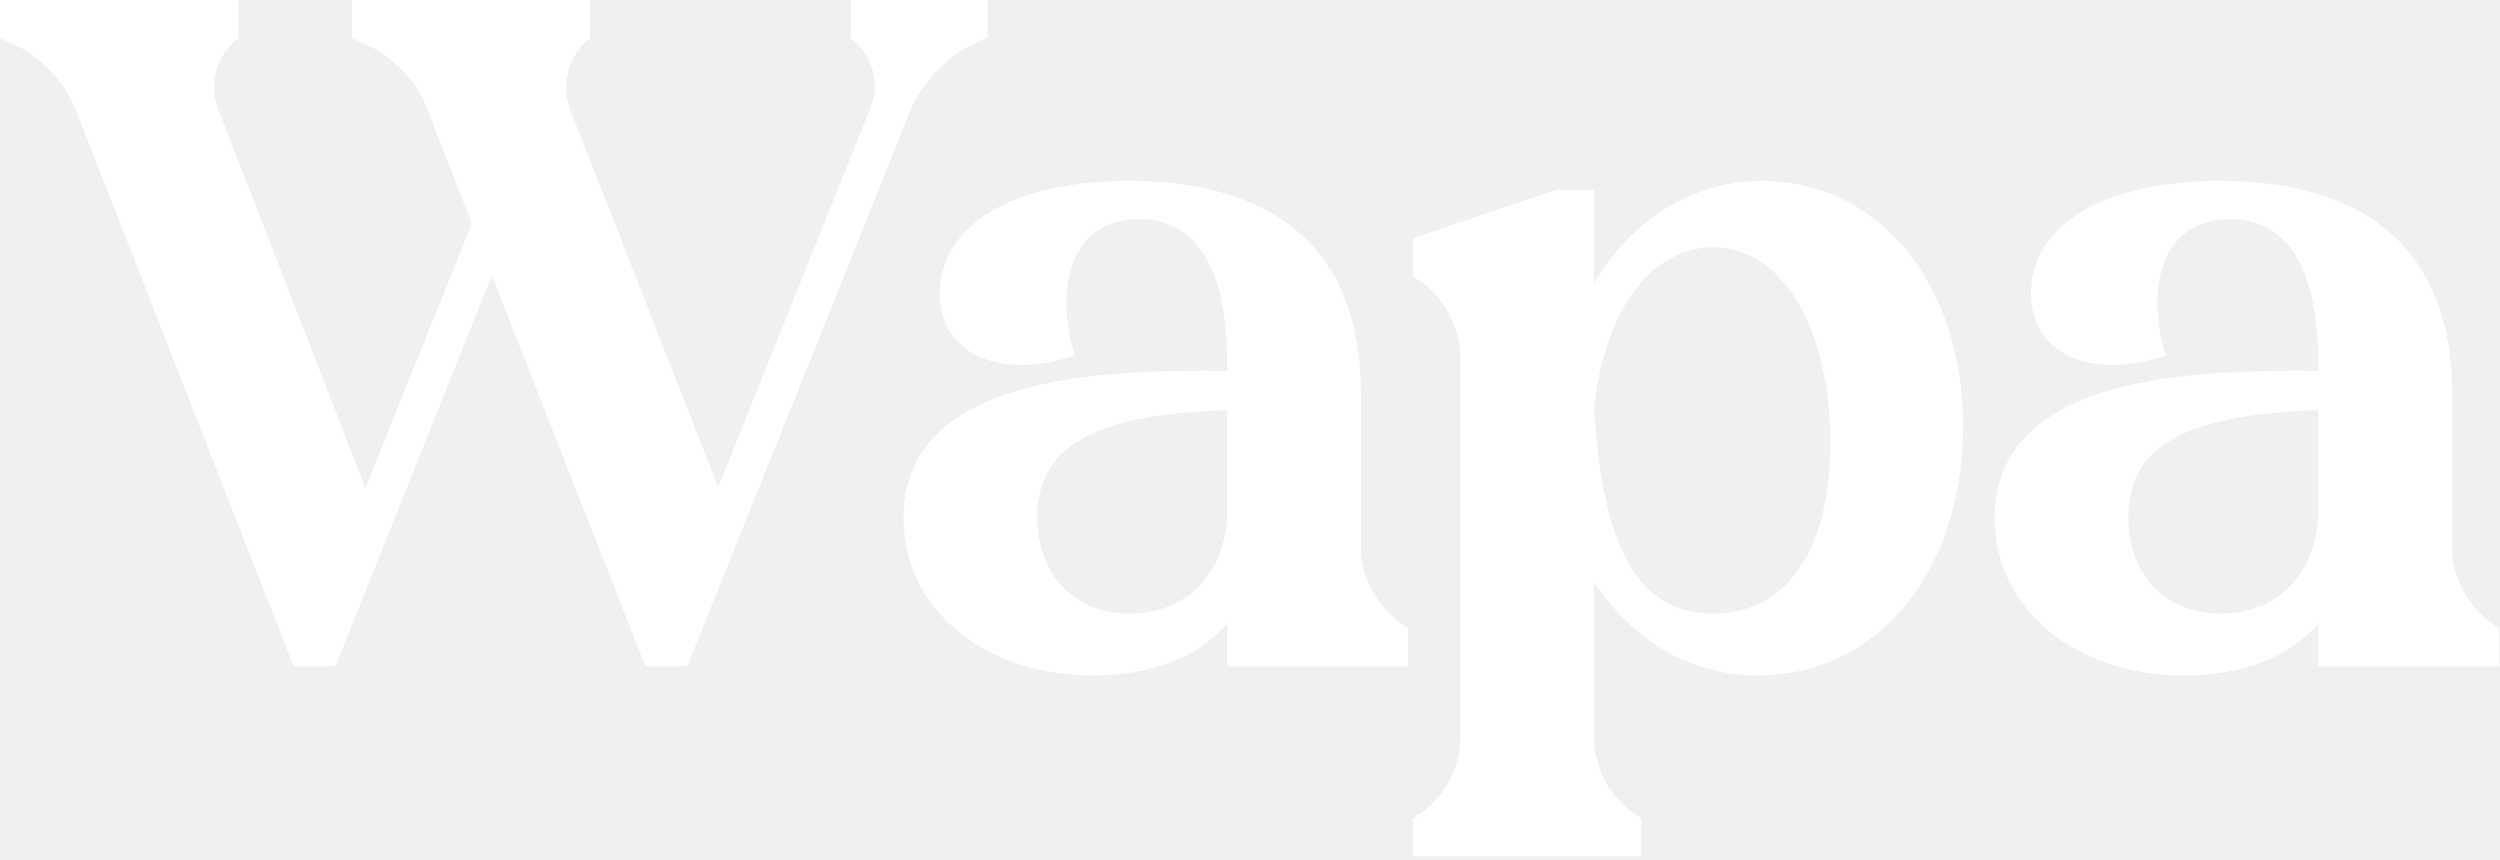
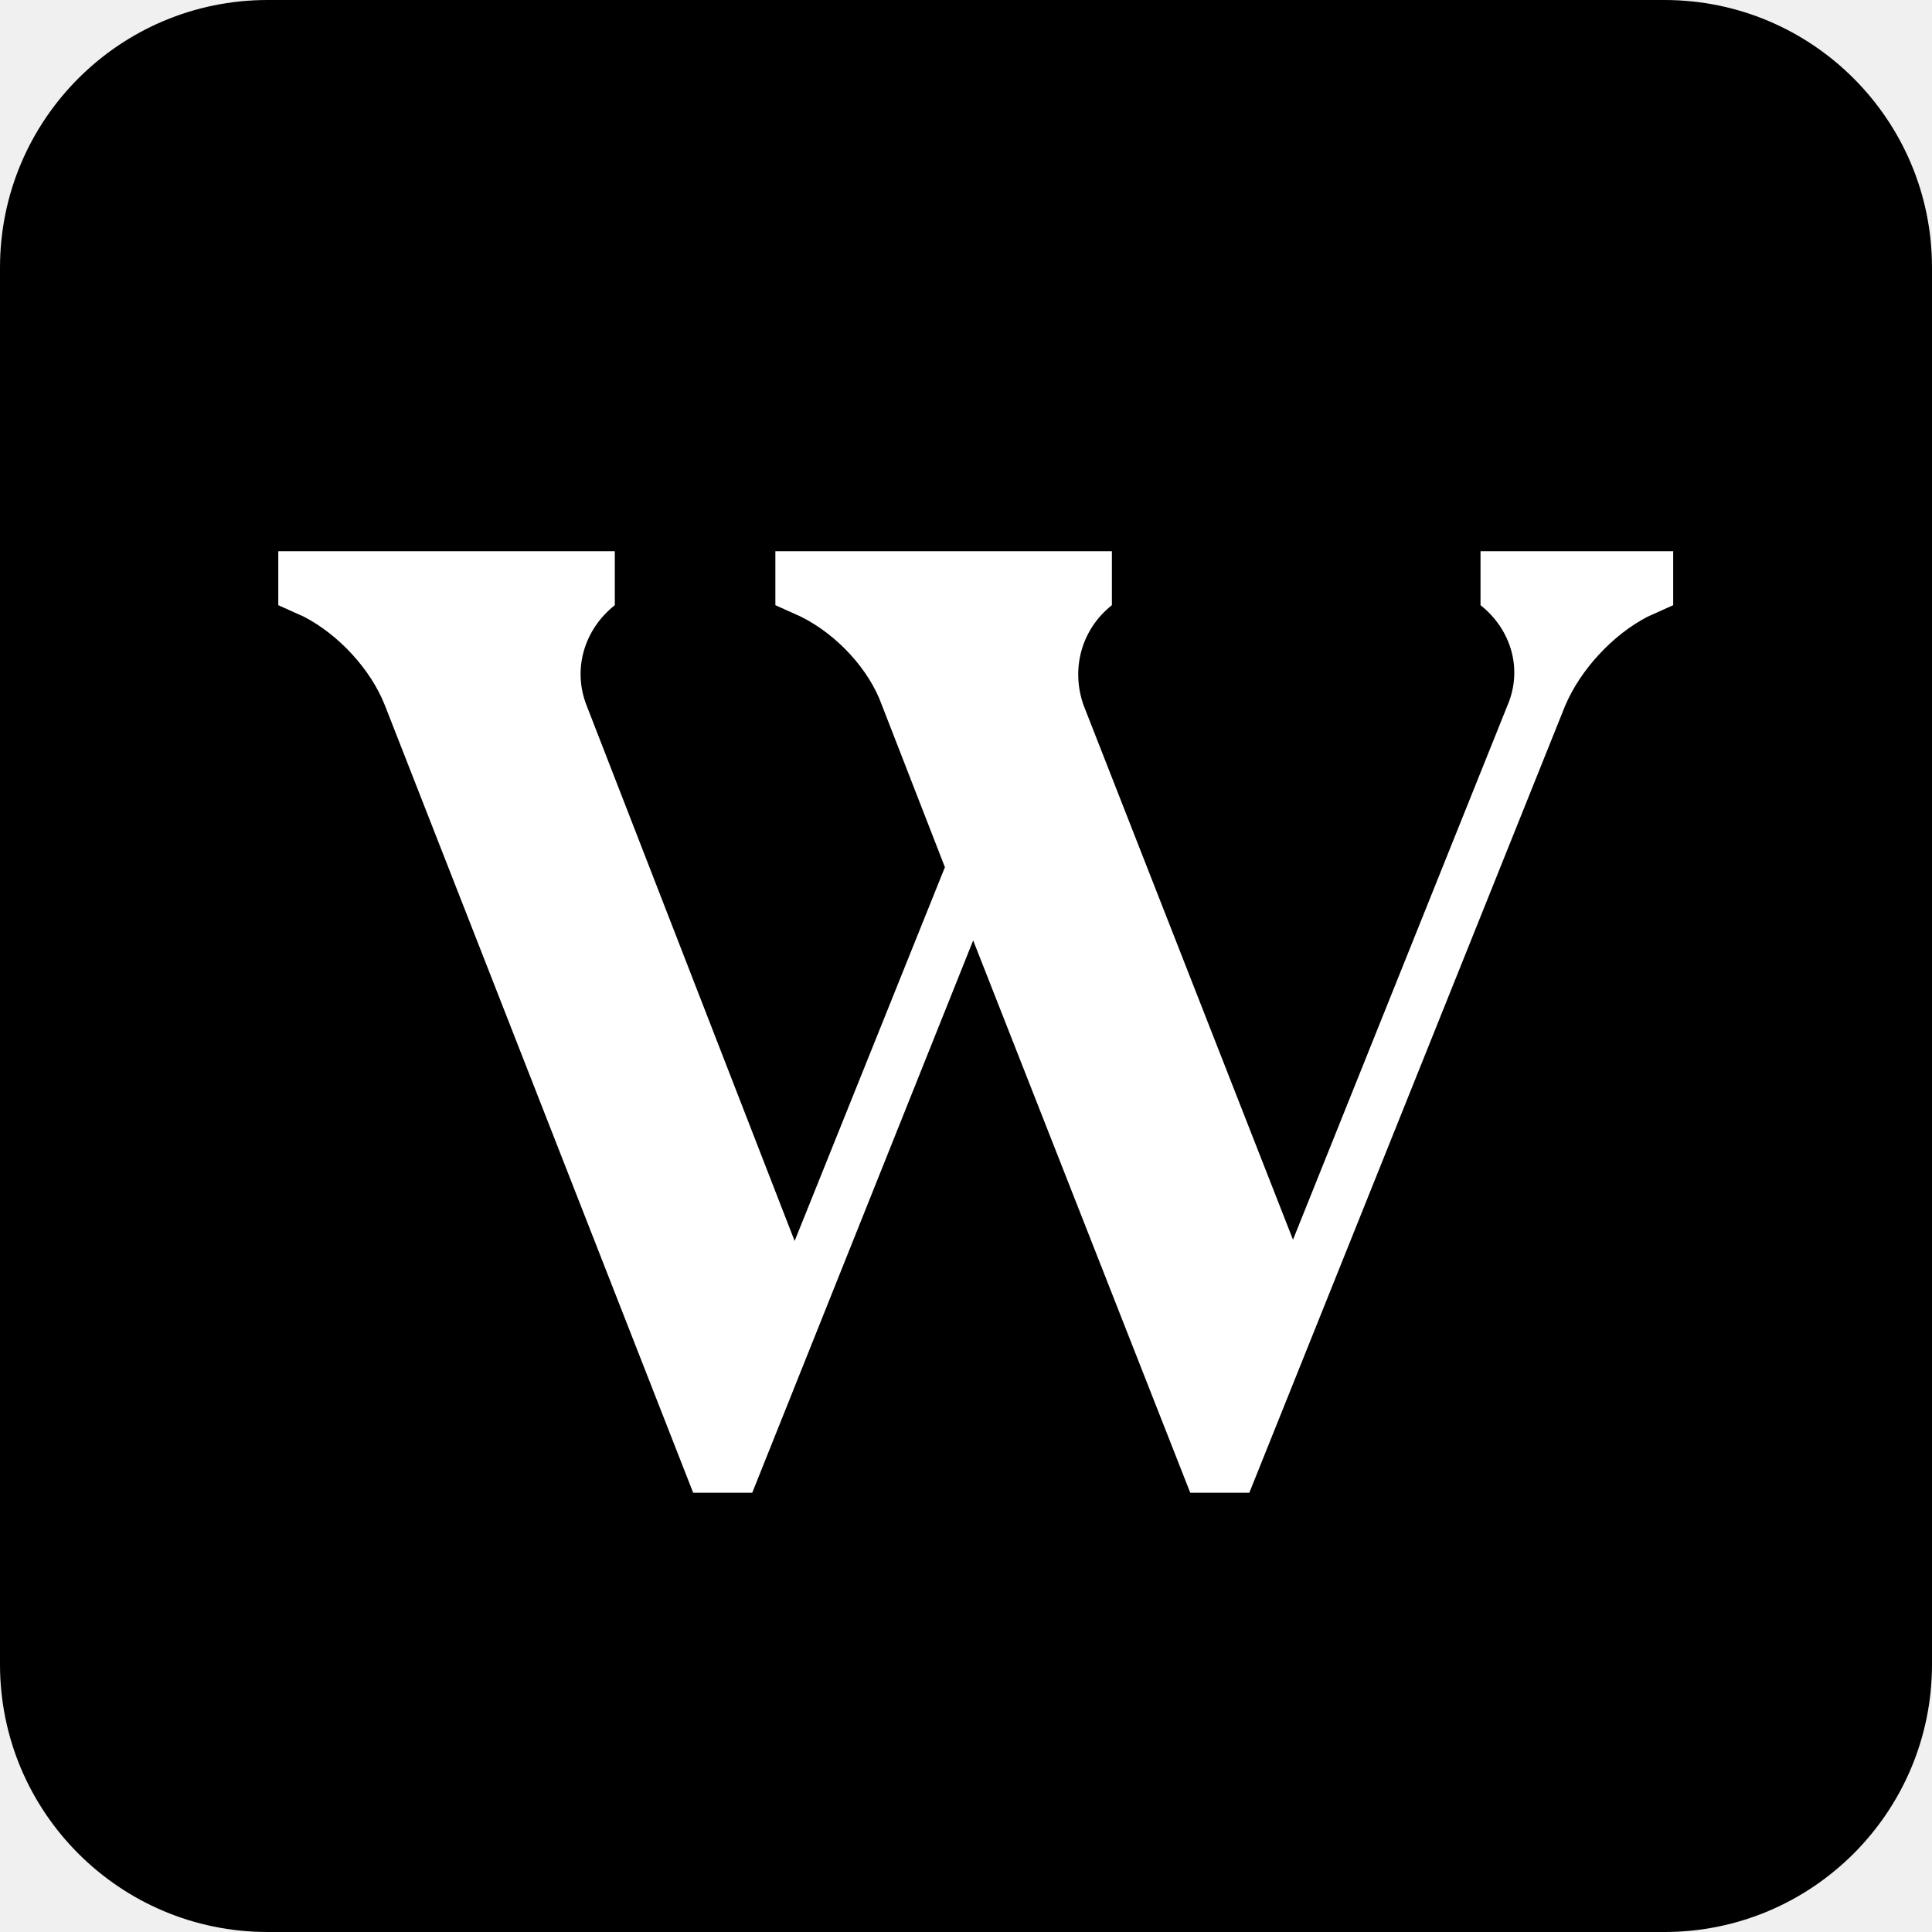
- <svg xmlns="http://www.w3.org/2000/svg" width="550" height="189" viewBox="0 0 550 189" fill="none">
-   <path d="M510.027 90.2C484.027 91.2 468.227 96.4 468.227 113.8C468.227 126.2 476.227 135 488.627 135C501.427 135 509.827 125.6 510.027 112.8V90.2ZM539.427 86.2V120.4C539.427 127.4 543.427 134.2 549.227 137.8L549.827 138.2V146.6H510.027V137.2C503.627 144.6 493.227 148.6 480.427 148.6C456.627 148.6 438.827 134 438.827 114C438.827 82 483.827 81.4 510.027 81.6V80C510.027 59.6 503.627 48.2 490.627 48.2C476.427 48.2 471.627 61.8 476.427 78.2C460.827 83.6 446.827 78.4 446.827 64.6C446.827 49.4 463.027 39.8 488.427 39.8C520.427 39.8 539.427 55 539.427 86.2Z" fill="white" />
-   <path d="M350.674 90C352.674 121.8 361.074 135 376.874 135C392.474 135 402.674 121.8 402.674 97.4C402.674 72.8 392.474 54.4 376.874 54.4C363.274 54.4 352.874 68.4 350.674 90ZM386.874 148.6C372.474 148.6 359.674 141.6 350.674 128V162.4C350.674 169.2 354.674 176.2 360.474 179.6L361.074 180.2V188.4H310.874V180.2L311.474 179.6C317.274 176.2 321.274 169.2 321.274 162.4V78.6C321.274 71.6 317.274 64.8 311.474 61.2L310.874 60.8V52.4L342.274 41.8H350.674V62.4C358.874 48.4 372.274 39.8 387.674 39.8C412.474 39.8 431.874 61.4 431.874 93.8C431.874 126 412.874 148.6 386.874 148.6Z" fill="white" />
-   <path d="M269.988 90.2C243.988 91.2 228.188 96.4 228.188 113.8C228.188 126.2 236.188 135 248.588 135C261.388 135 269.788 125.6 269.988 112.8V90.2ZM299.388 86.2V120.4C299.388 127.4 303.388 134.2 309.188 137.8L309.788 138.2V146.6H269.988V137.2C263.588 144.6 253.188 148.6 240.388 148.6C216.588 148.6 198.788 134 198.788 114C198.788 82 243.788 81.4 269.988 81.6V80C269.988 59.6 263.588 48.2 250.588 48.2C236.388 48.2 231.588 61.8 236.388 78.2C220.788 83.6 206.788 78.4 206.788 64.6C206.788 49.4 222.988 39.8 248.388 39.8C280.388 39.8 299.388 55 299.388 86.2Z" fill="white" />
-   <path d="M48 24L80.4 107.4L103.8 49.2L94 24C92 18.4 87 13 81.4 10.2L77.4 8.4V0H129.8V8.4C125 12.2 123.4 18.4 125.4 24L158 107.2L191.4 24C193.8 18.4 192 12.2 187.2 8.4V0H217.2V8.4L213.2 10.2C207.8 13 202.8 18.4 200.4 24L151.2 146.6H142L108.2 60.6L73.8 146.6H64.6L16.6 24C14.4 18.4 9.4 13 4 10.2L0 8.4V0H52.4V8.4C47.6 12.2 45.8 18.4 48 24Z" fill="white" />
+ <svg xmlns="http://www.w3.org/2000/svg" width="361" height="361" viewBox="0 0 361 361" fill="none">
+   <rect width="361" height="361" rx="50" fill="black" />
+   <path d="M109.6 131.8L148.48 231.88L176.56 162.04L164.8 131.8C162.4 125.08 156.4 118.6 149.68 115.24L144.88 113.08V103H207.76V113.08C202 117.64 200.08 125.08 202.48 131.8L241.6 231.64L281.68 131.8C284.56 125.08 282.4 117.64 276.64 113.08V103H312.64V113.08L307.84 115.24C301.36 118.6 295.36 125.08 292.48 131.8L233.44 278.92H222.4L181.84 175.72L140.56 278.92H129.52L71.92 131.8C69.28 125.08 63.28 118.6 56.8 115.24L52 113.08V103H114.88V113.08C109.12 117.64 106.96 125.08 109.6 131.8Z" fill="white" />
</svg>
